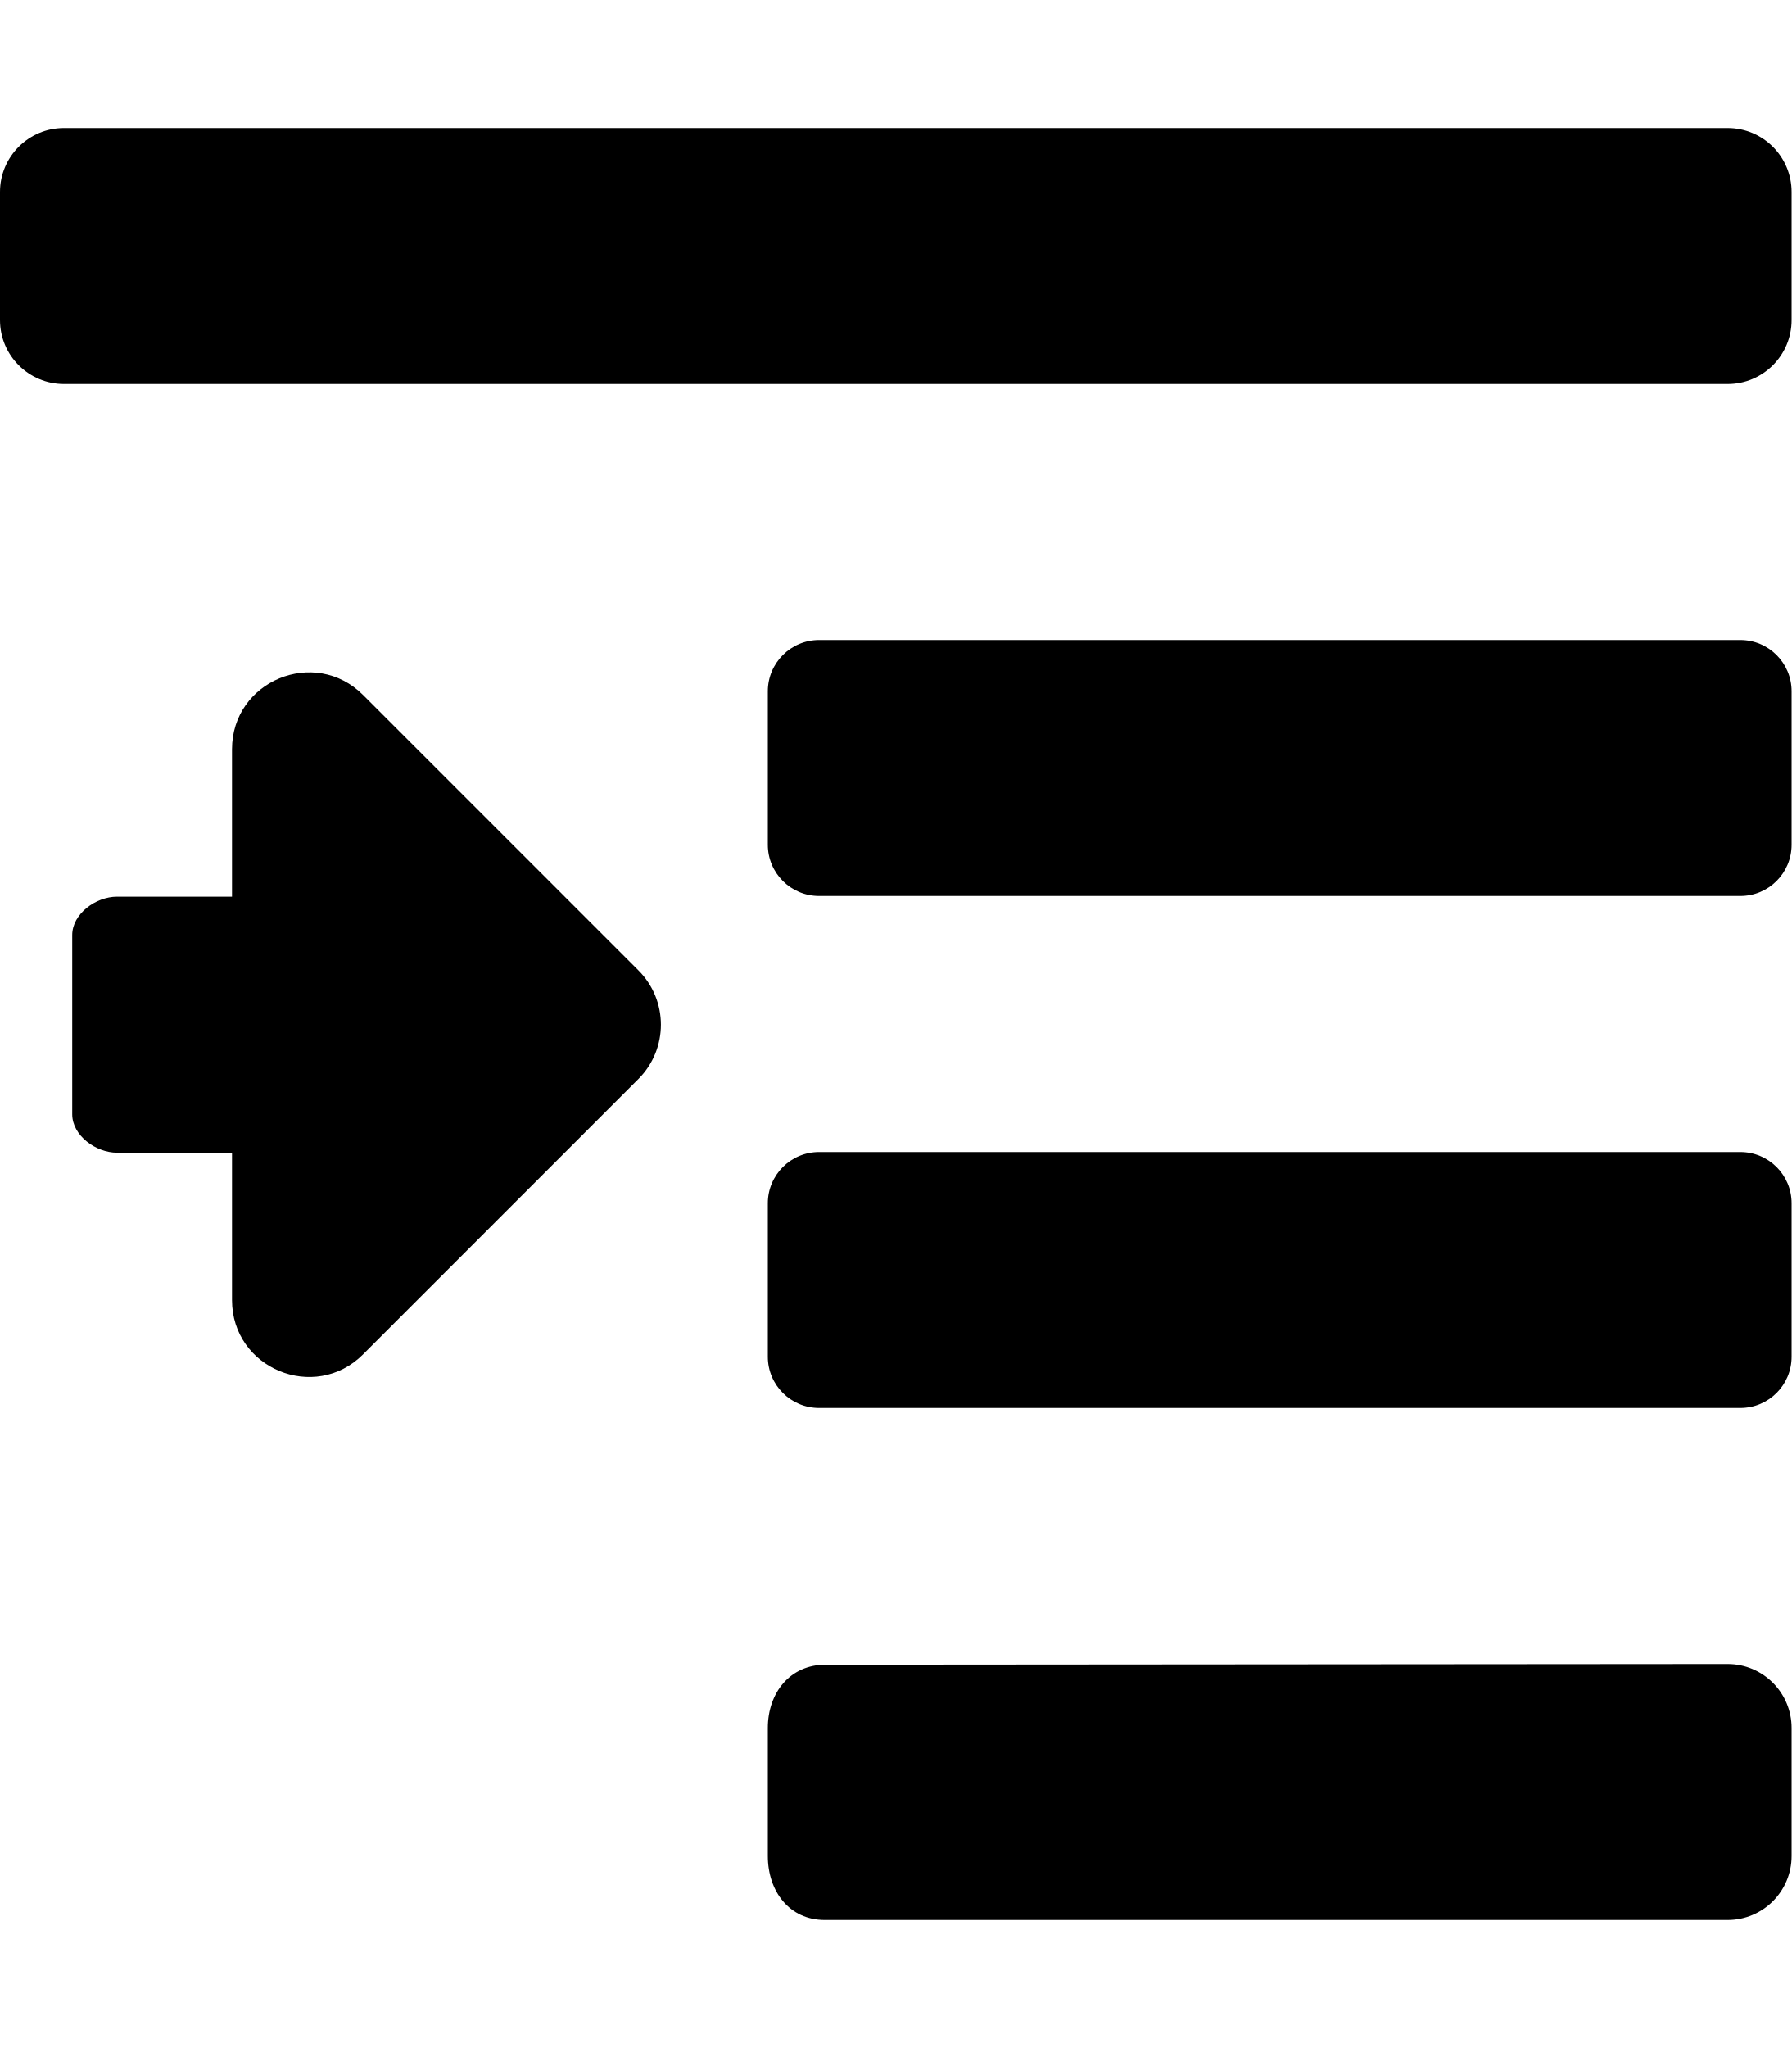
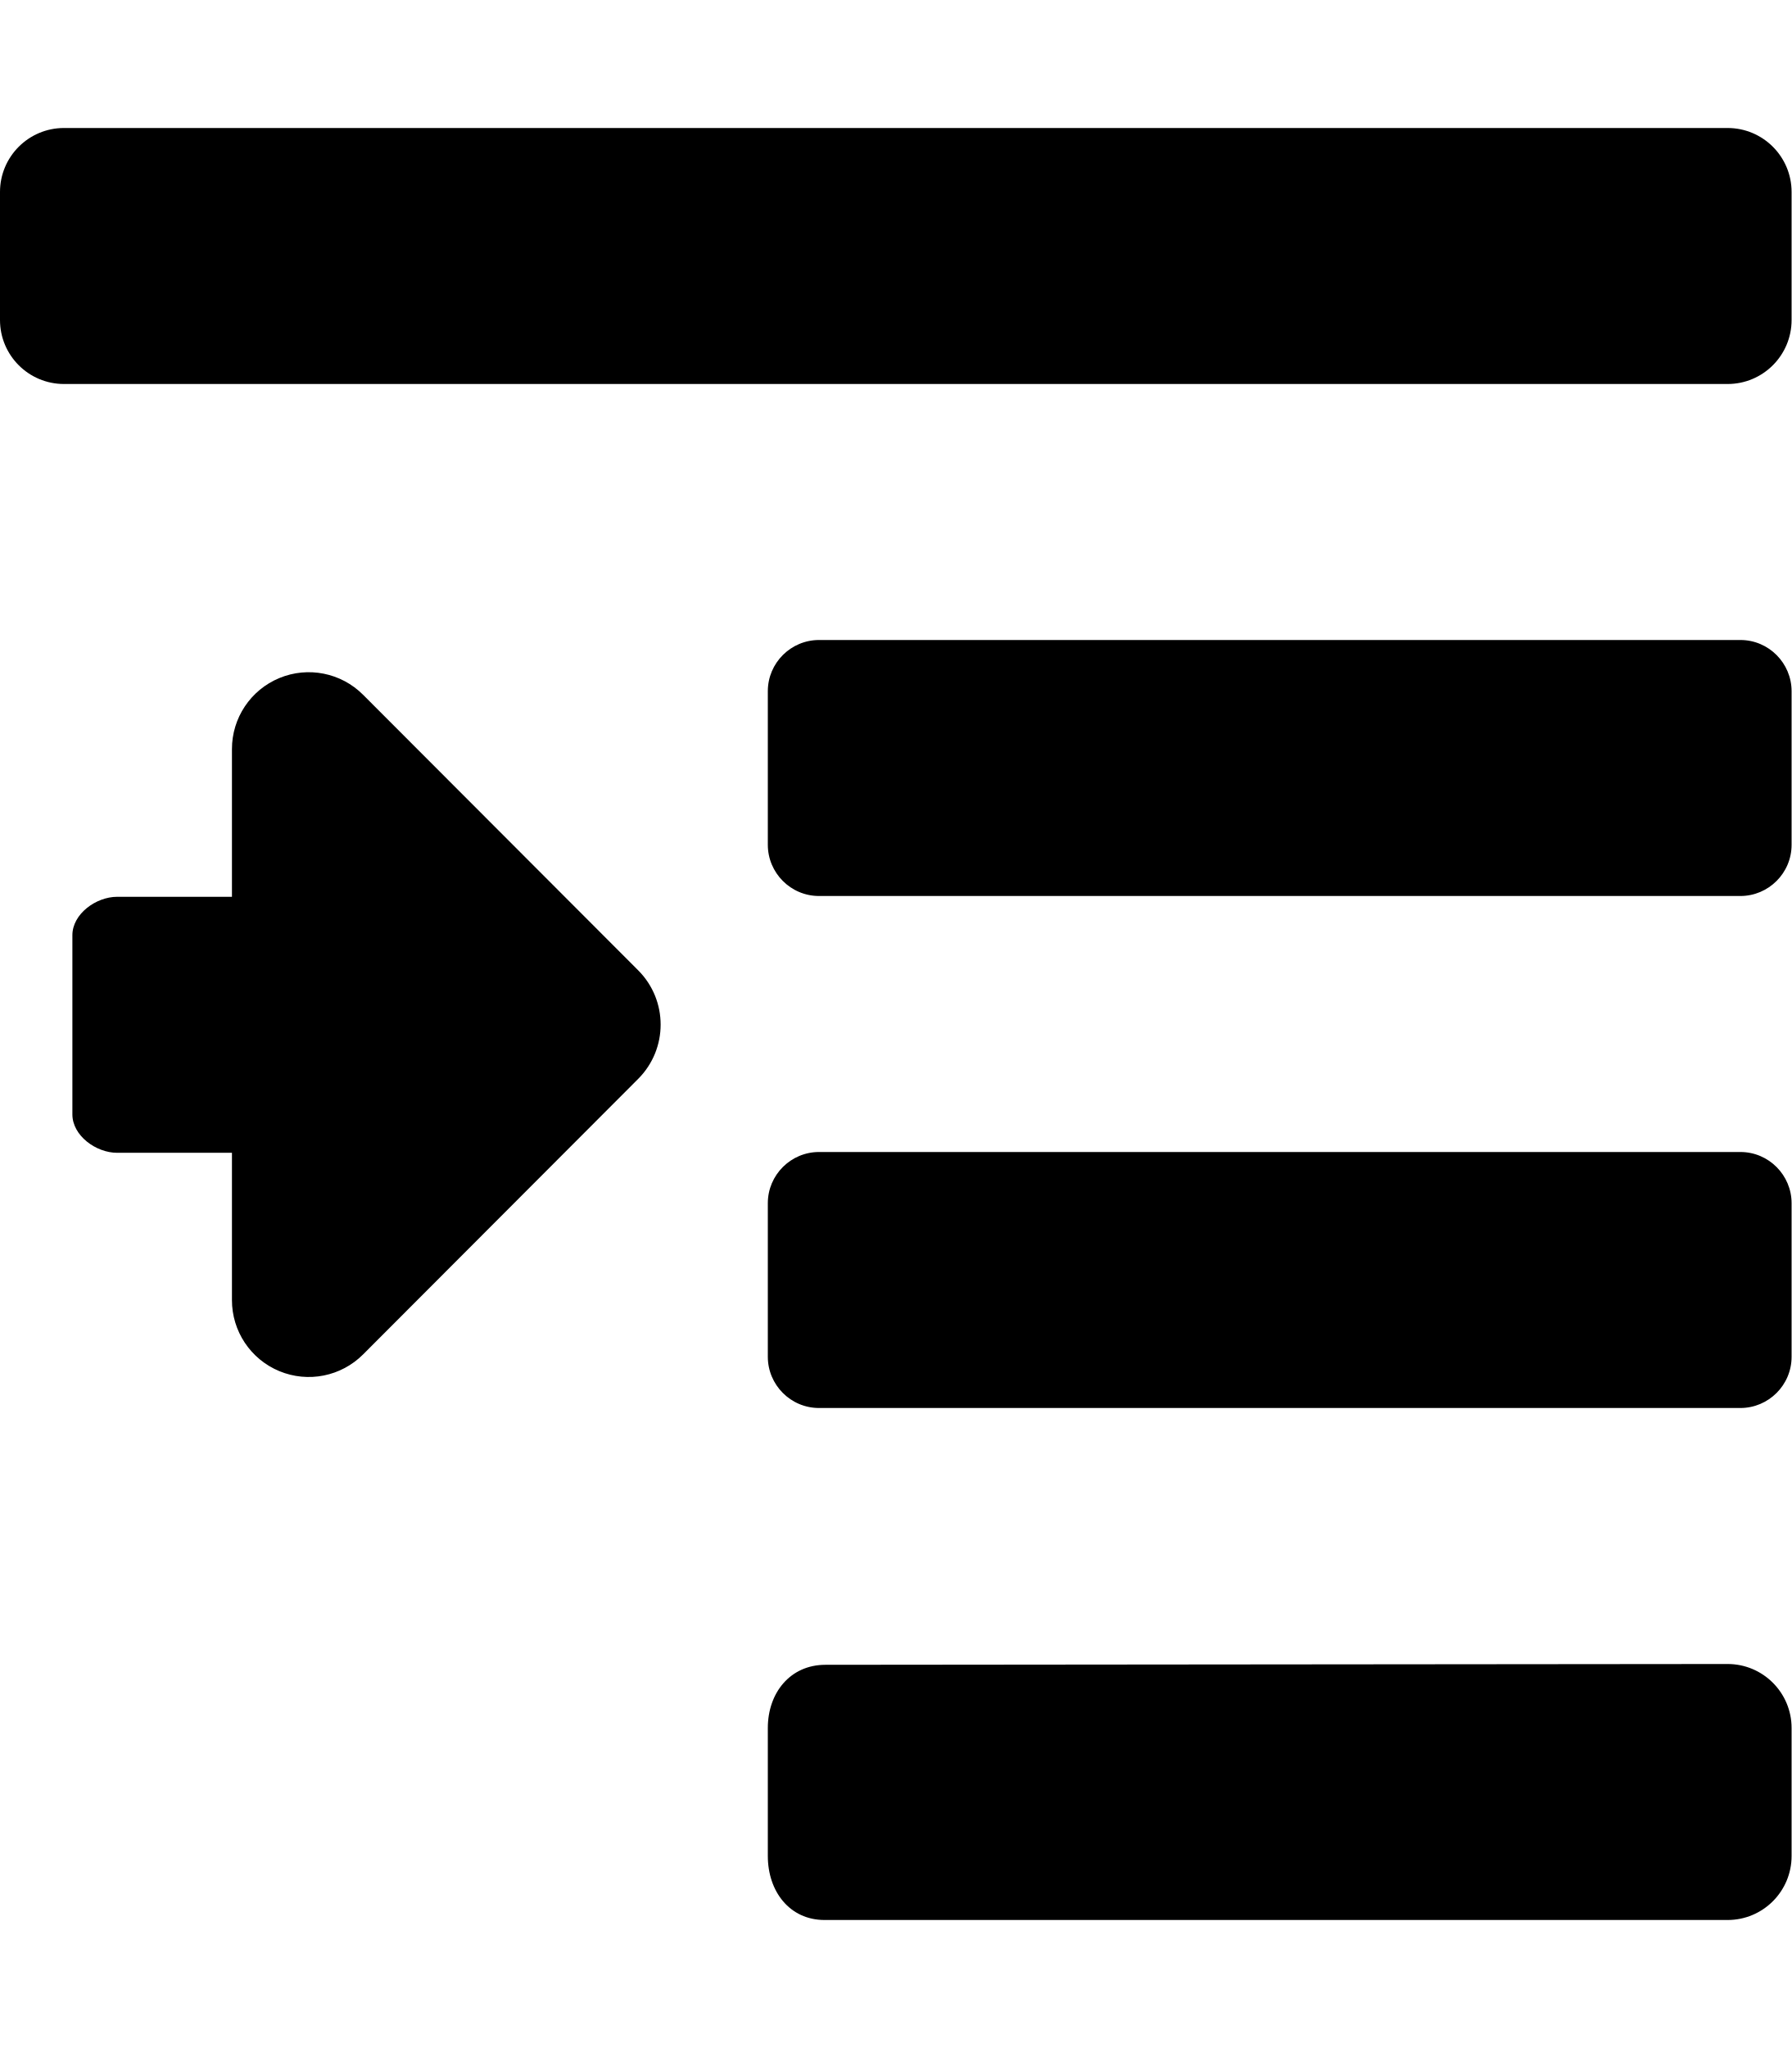
- <svg xmlns="http://www.w3.org/2000/svg" viewBox="0 0 448 512" version="1.1" id="svg4">
-   <defs id="defs8" />
-   <g id="g87">
-     <path id="path2" d="m 432,416 -225.593,0.169 C 197.57,416.176 192,423.163 192,432 v 32 c 0,8.837 5.401,16 14.237,16 H 432 c 8.837,0 16,-7.163 16,-16 v -32 c 0,-8.837 -7.163,-16.007 -16,-16 z m 3.17,-128 H 204.83 c -7.088,-0.006 -12.836,5.742 -12.83,12.83 v 38.34 c -0.006,7.088 5.742,12.836 12.83,12.83 h 230.34 c 7.088,0.006 12.836,-5.742 12.83,-12.83 v -38.34 c 0.006,-7.088 -5.742,-12.836 -12.83,-12.83 z m 0,-128 H 204.83 c -7.088,-0.006 -12.836,5.742 -12.83,12.83 v 38.34 c -0.006,7.088 5.742,12.836 12.83,12.83 h 230.34 c 7.088,0.006 12.836,-5.742 12.83,-12.83 v -38.34 c 0.006,-7.088 -5.742,-12.836 -12.83,-12.83 z M 432,32 H 16 C 7.163,32 0,39.163 0,48 v 32 c 0,8.837 7.163,16 16,16 h 416 c 8.837,0 16,-7.163 16,-16 V 48 c 0,-8.837 -7.163,-16 -16,-16 z" />
-   </g>
-   <path d="m 58.014,224.169 h -28.753 c -5.302,0 -11.2,4.298 -11.2,9.6 v 44.8 c 0,5.302 5.898,9.6 11.2,9.6 h 28.753 v 36.847 c 0,17.106 20.681,25.672 32.777,13.577 l 68.847,-68.847 c 7.498,-7.498 7.498,-19.655 0,-27.153 l -68.847,-68.847 c -12.095,-12.095 -32.777,-3.529 -32.777,13.577 z" id="path32" style="stroke-width:0.8" />
+ <svg xmlns="http://www.w3.org/2000/svg" viewBox="0 0 448 512">
+   <path d="M432 416l-225.6.2c-8.8 0-14.4 7-14.4 15.8v32c0 8.8 5.4 16 14.2 16H432a16 16 0 0016-16v-32a16 16 0 00-16-16zm3.2-128H204.8c-7 0-12.8 5.7-12.8 12.8v38.4c0 7 5.7 12.8 12.8 12.8h230.4c7 0 12.8-5.7 12.8-12.8v-38.4c0-7-5.7-12.8-12.8-12.8zm0-128H204.8c-7 0-12.8 5.7-12.8 12.8v38.4c0 7 5.7 12.8 12.8 12.8h230.4c7 0 12.8-5.7 12.8-12.8v-38.4c0-7-5.7-12.8-12.8-12.8zM432 32H16A16 16 0 000 48v32a16 16 0 0016 16h416a16 16 0 0016-16V48a16 16 0 00-16-16zM58 224.2H29.3c-5.3 0-11.2 4.3-11.2 9.6v44.8c0 5.3 5.9 9.6 11.2 9.6H58V325a19.2 19.2 0 0032.8 13.6l68.8-68.9a19.2 19.2 0 000-27.1l-68.8-68.9A19.2 19.2 0 0058 187.3z" />
</svg>
